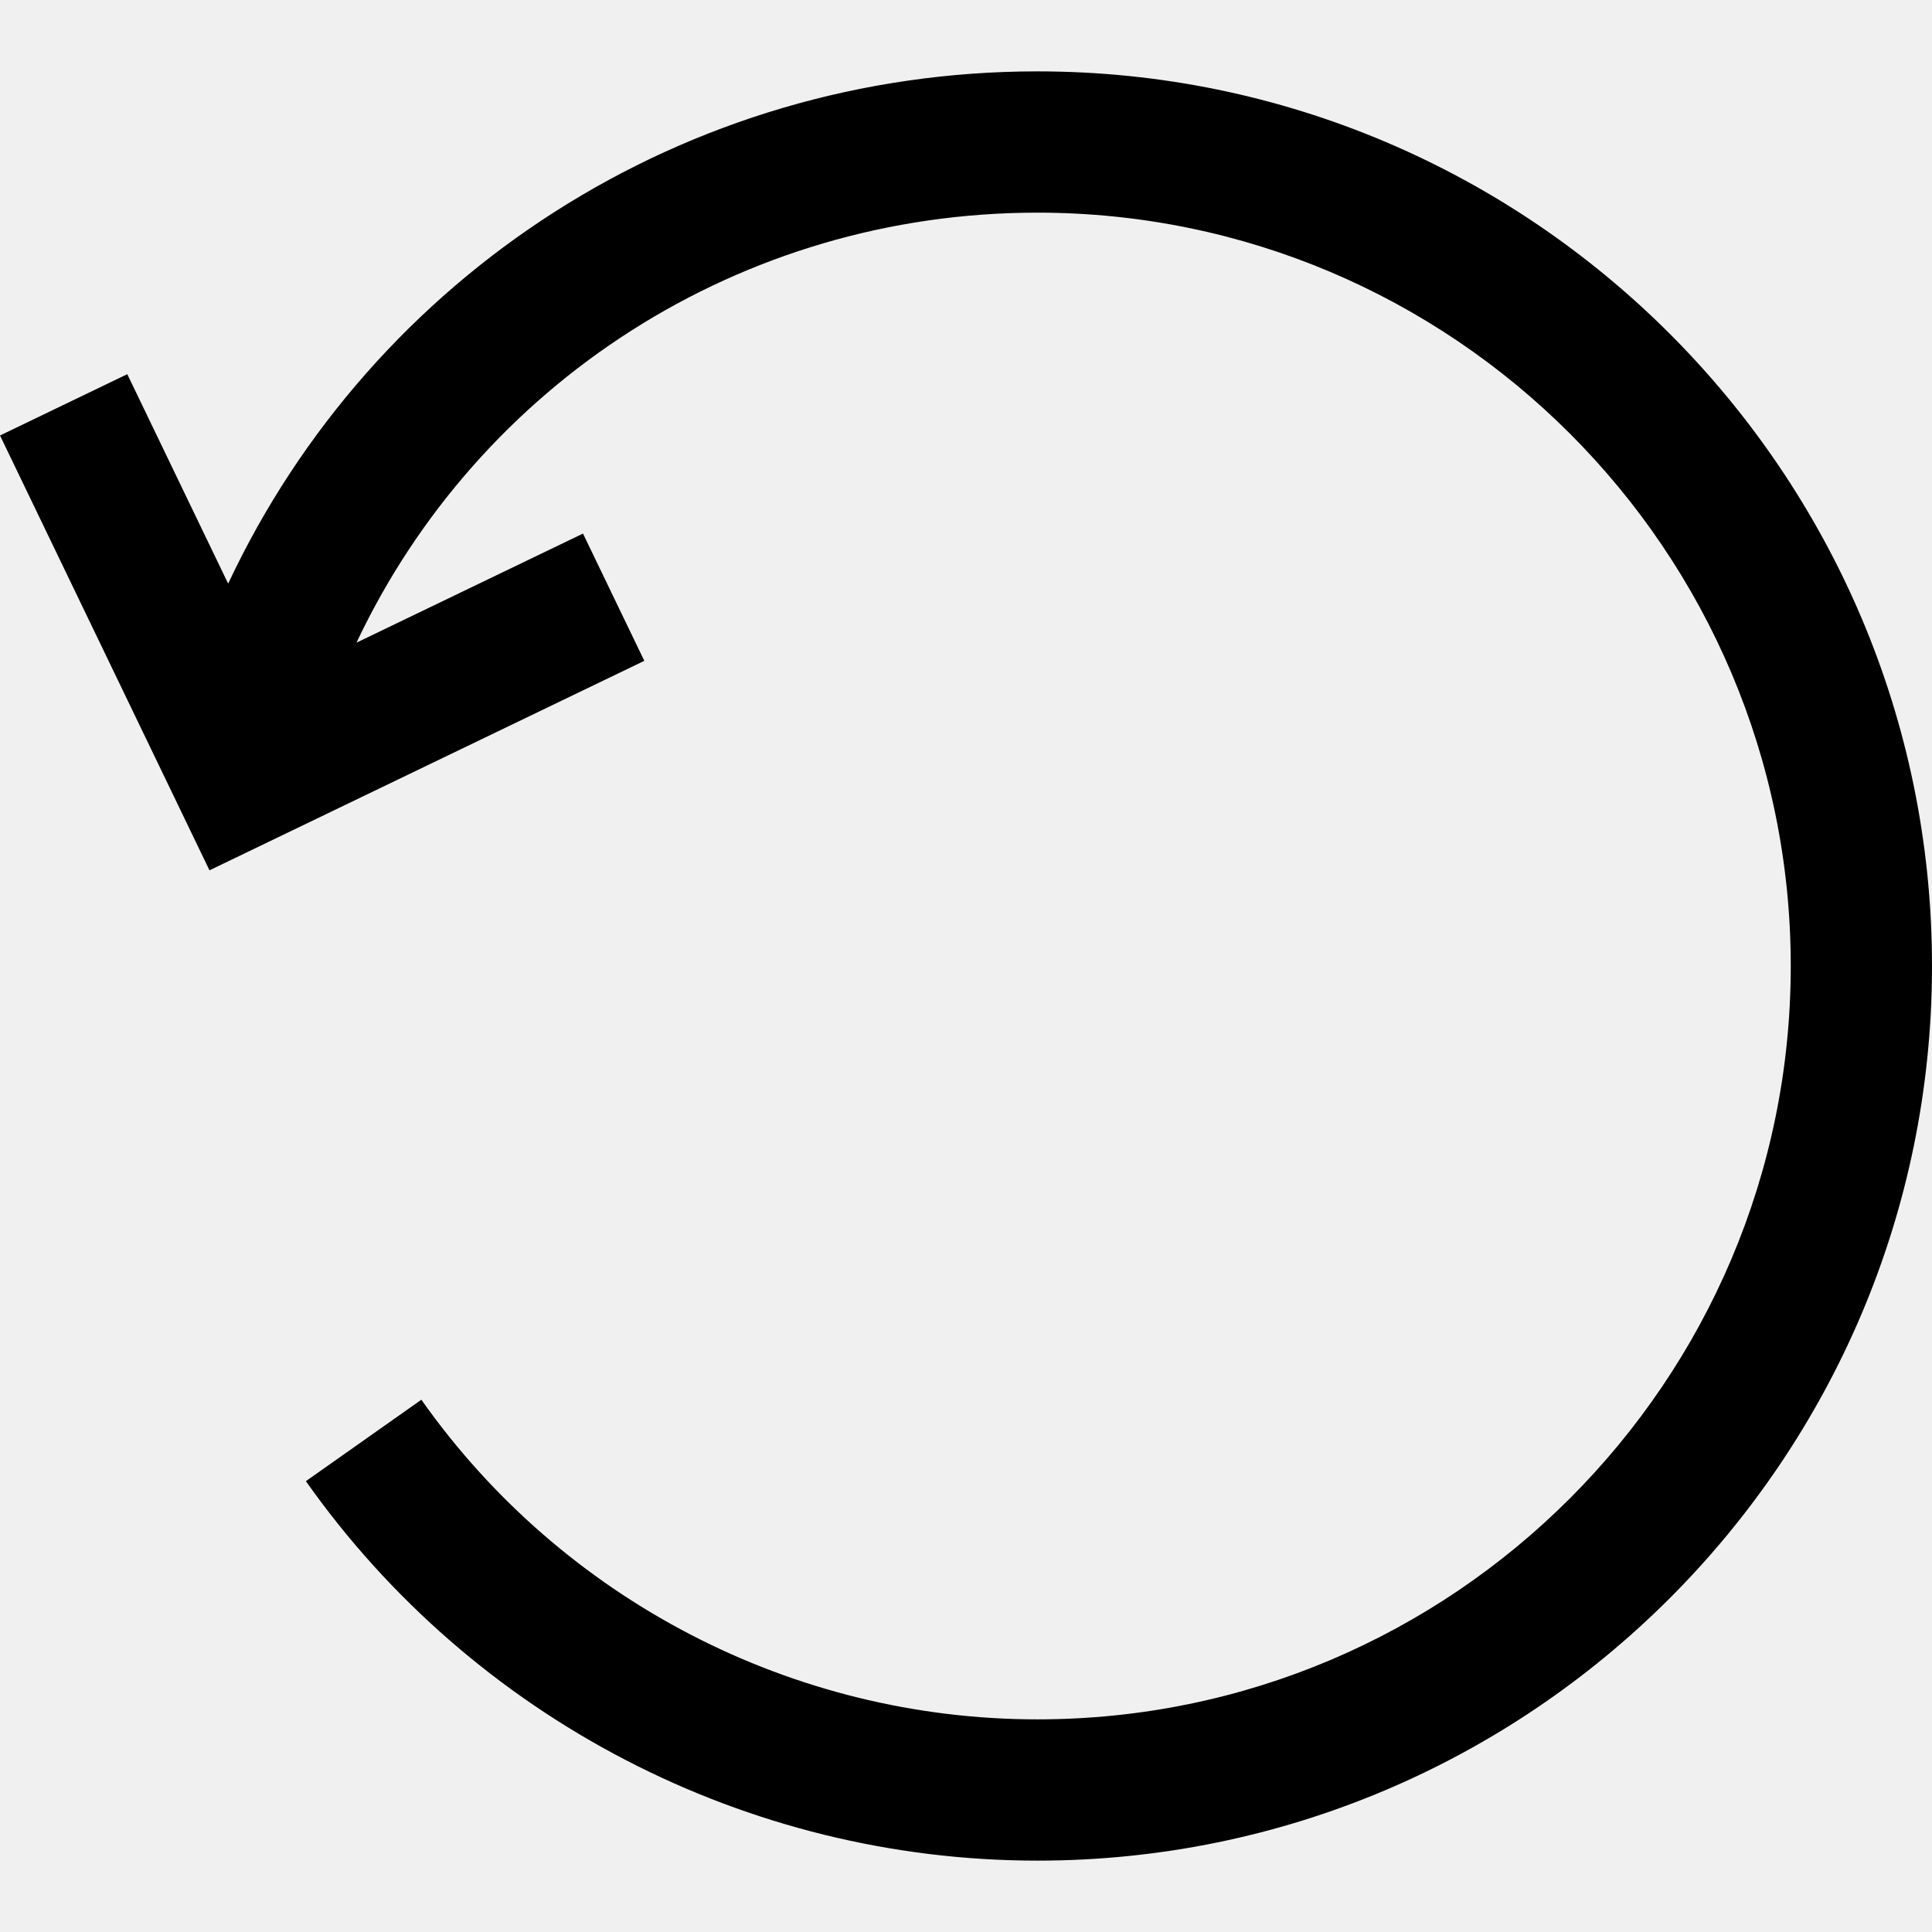
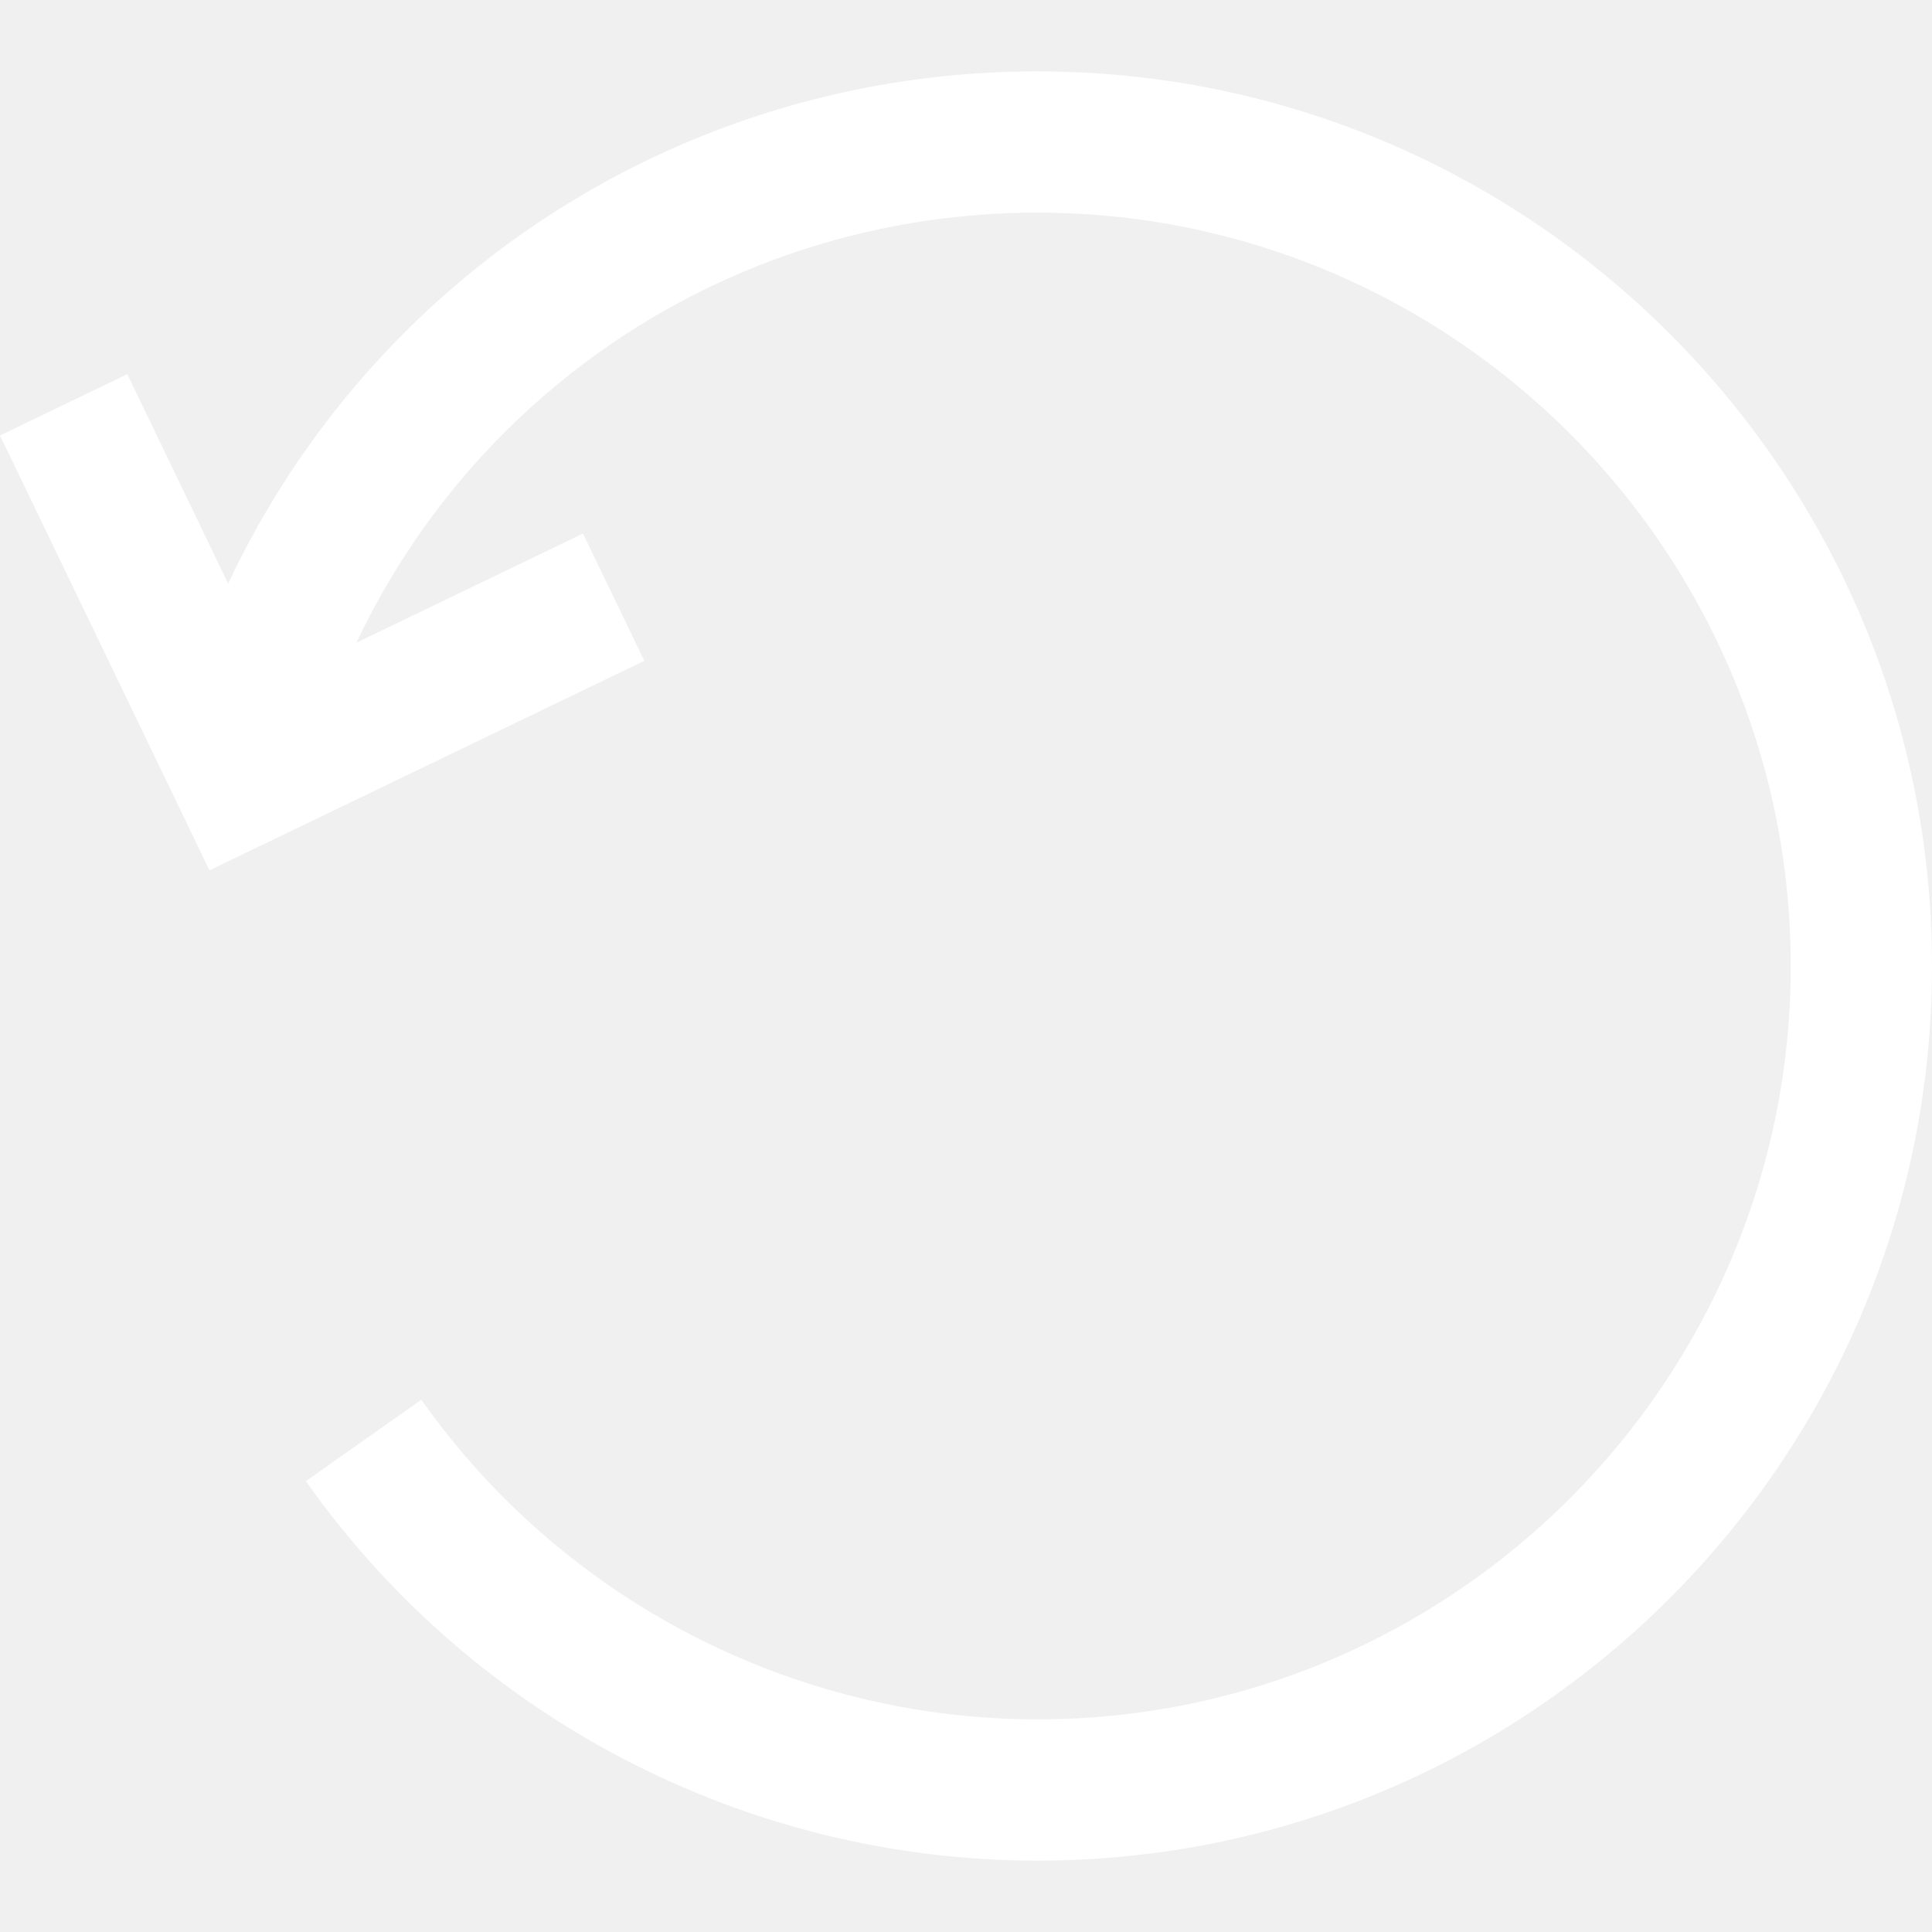
<svg xmlns="http://www.w3.org/2000/svg" version="1.1" id="Capa_1" x="0px" y="0px" width="486.805px" height="486.805px" viewBox="0 0 486.805 486.805" style="enable-background:new 0 0 486.805 486.805;" xml:space="preserve">
  <g>
-     <path d="M261.397,17.983c-88.909,0-167.372,51.302-203.909,129.073L32.072,94.282L0,109.73l52.783,109.565l109.565-52.786   l-15.451-32.066L89.82,161.934c30.833-65.308,96.818-108.353,171.577-108.353c104.668,0,189.818,85.154,189.818,189.821   s-85.15,189.824-189.818,189.824c-61.631,0-119.663-30.109-155.228-80.539l-29.096,20.521   c42.241,59.87,111.143,95.613,184.324,95.613c124.286,0,225.407-101.122,225.407-225.419S385.684,17.983,261.397,17.983z" />
+     <path style="fill:#ffffff;" d="M261.397,17.983c-88.909,0-167.372,51.302-203.909,129.073L32.072,94.282L0,109.73l52.783,109.565l109.565-52.786   l-15.451-32.066L89.82,161.934c30.833-65.308,96.818-108.353,171.577-108.353c104.668,0,189.818,85.154,189.818,189.821   s-85.15,189.824-189.818,189.824c-61.631,0-119.663-30.109-155.228-80.539l-29.096,20.521   c42.241,59.87,111.143,95.613,184.324,95.613c124.286,0,225.407-101.122,225.407-225.419S385.684,17.983,261.397,17.983z" />
  </g>
  <g>
</g>
  <g>
</g>
  <g>
</g>
  <g>
</g>
  <g>
</g>
  <g>
</g>
  <g>
</g>
  <g>
</g>
  <g>
</g>
  <g>
</g>
  <g>
</g>
  <g>
</g>
  <g>
</g>
  <g>
</g>
  <g>
</g>
</svg>
